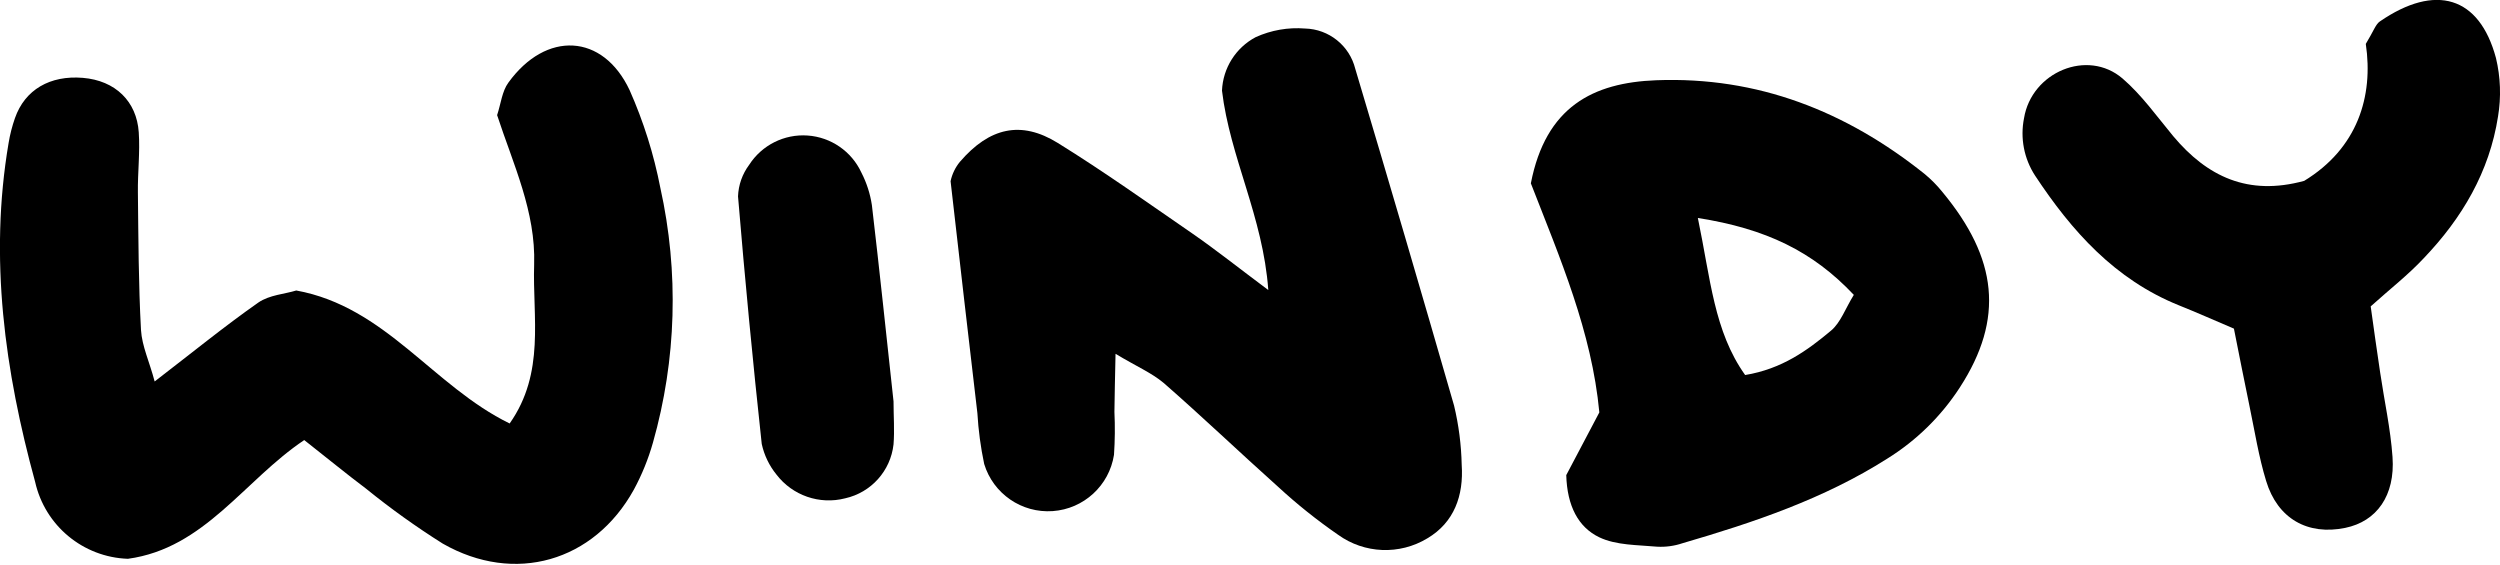
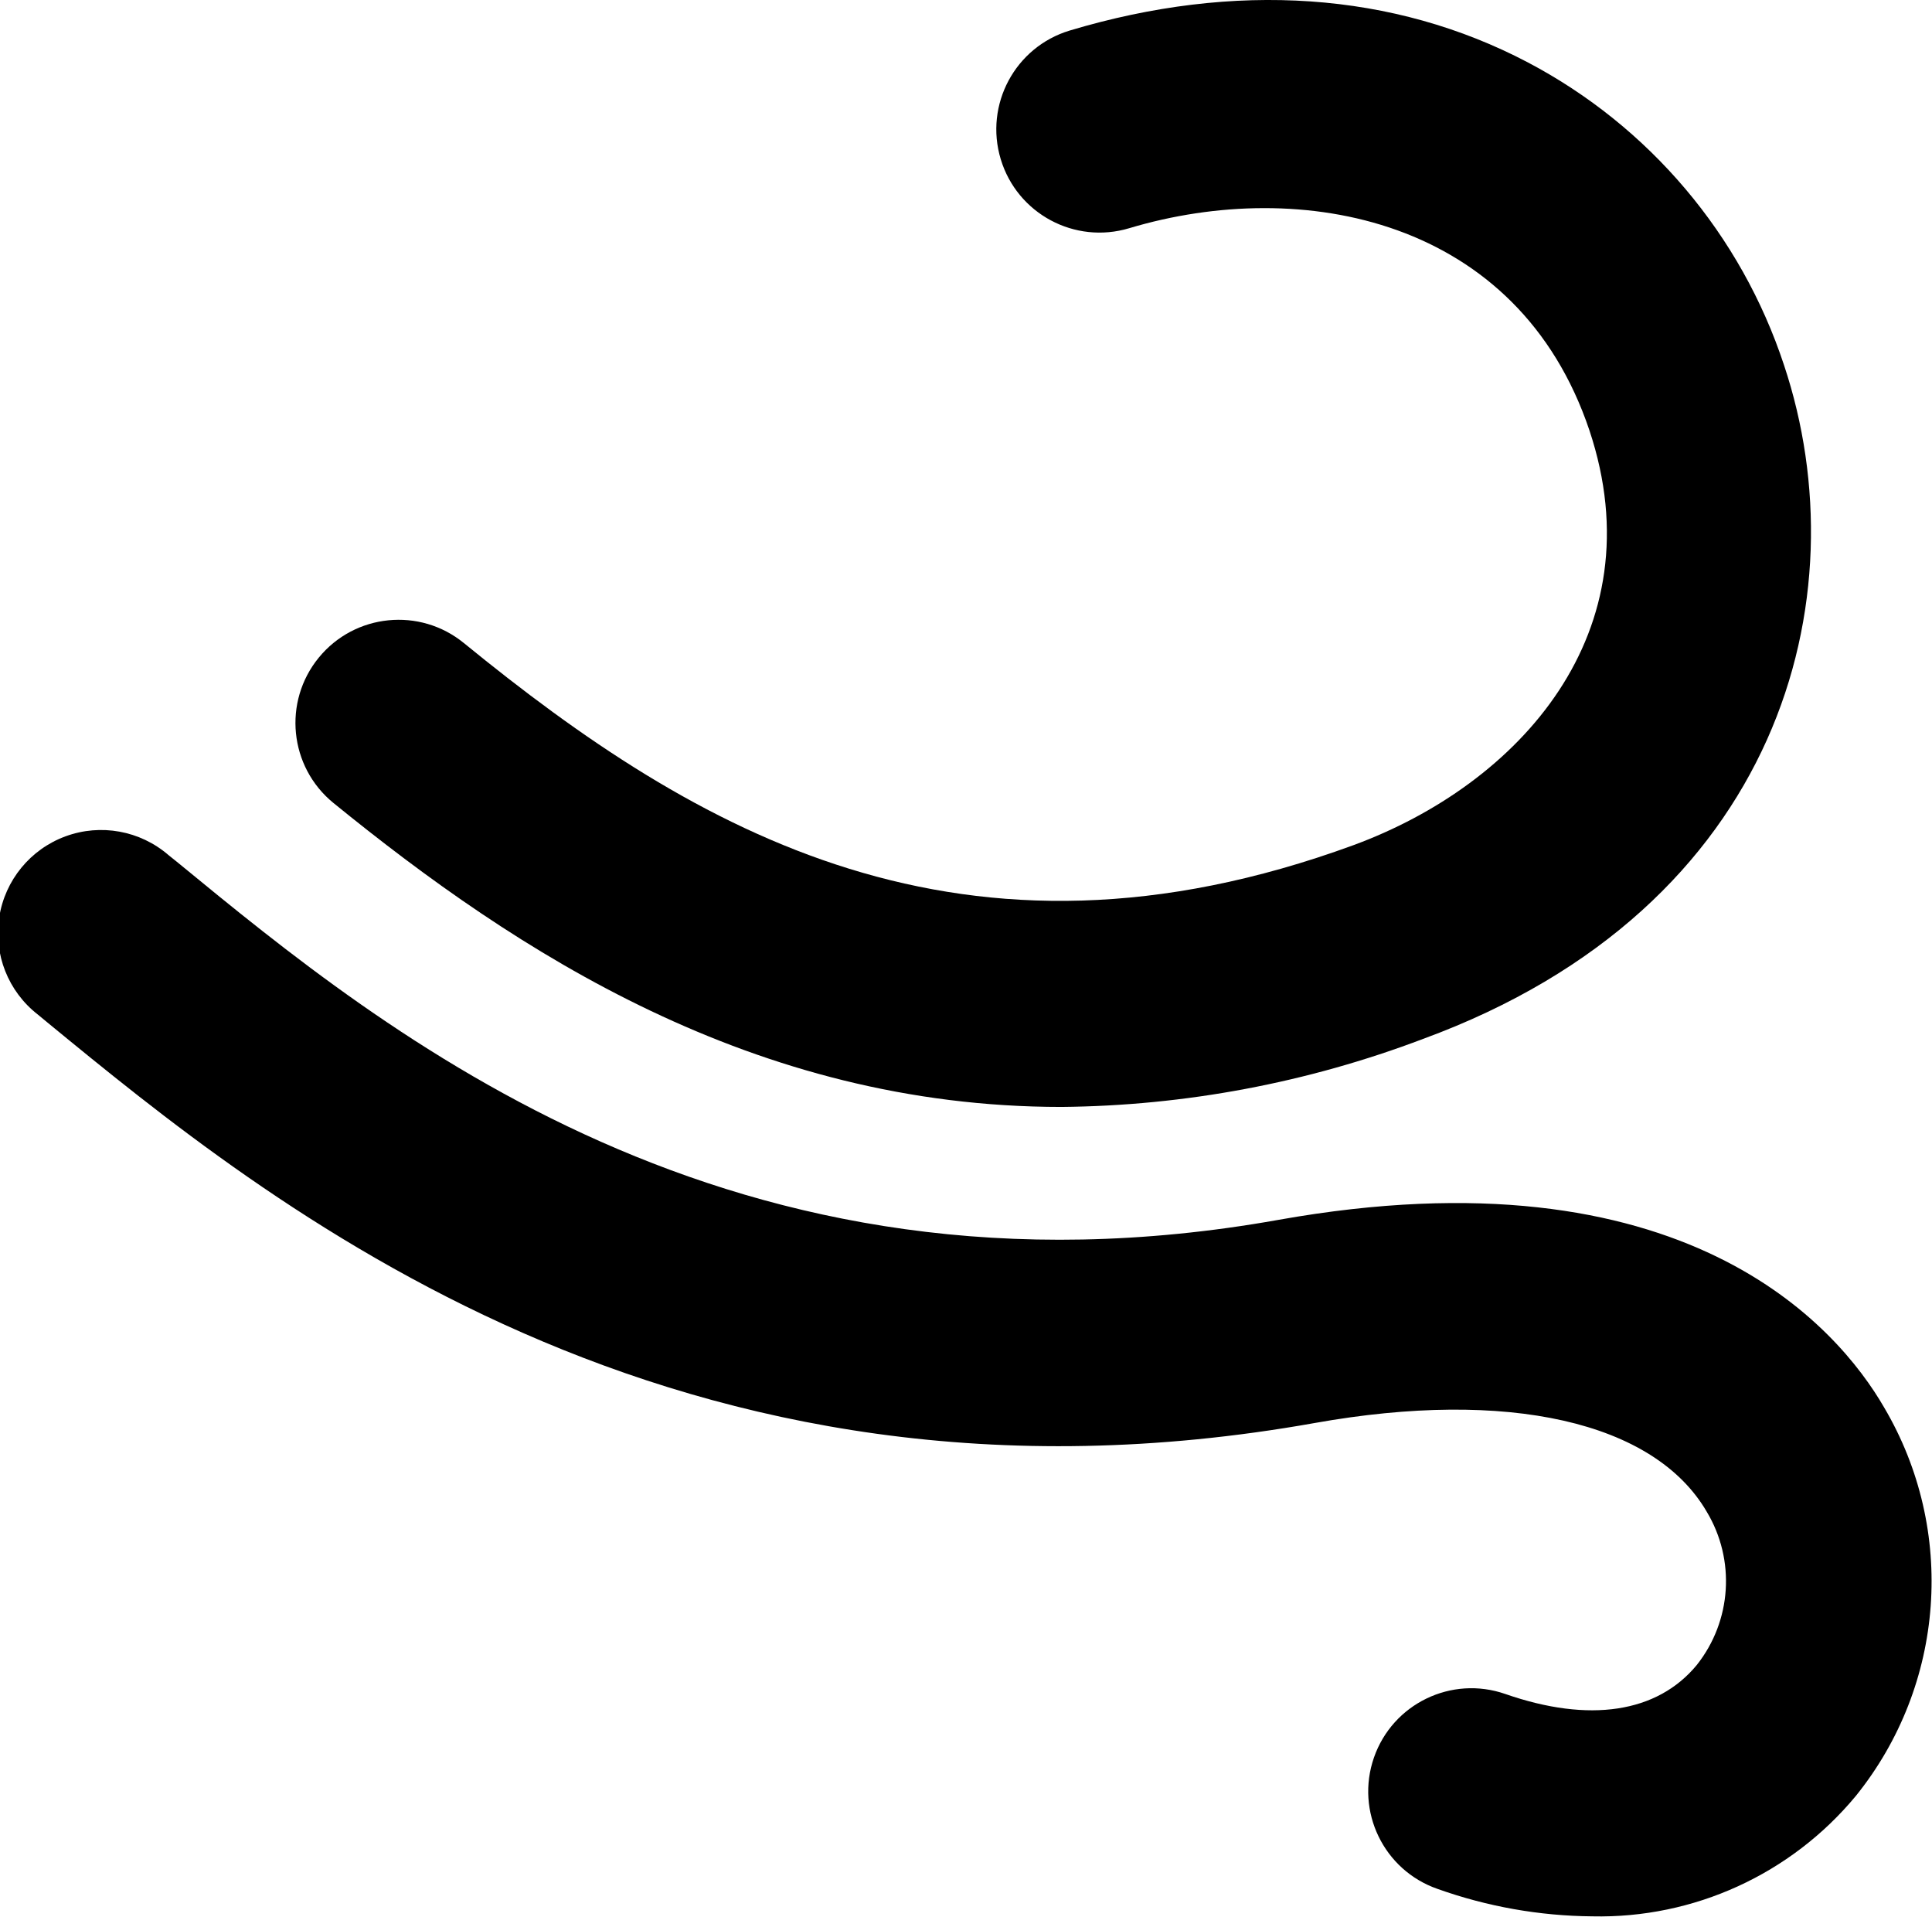
- <svg xmlns="http://www.w3.org/2000/svg" viewBox="0 0 290.98 65.67">
+ <svg xmlns="http://www.w3.org/2000/svg" viewBox="0 0 149.91 148.66">
  <g id="Layer_2" data-name="Layer 2">
    <g id="Layer_1-2" data-name="Layer 1">
-       <path d="M59.32,49.29c4.16-5.91,2.65-12.36,2.85-18.5S59.74,19.14,57.86,13.4c.44-1.33.57-2.77,1.31-3.78,4.38-6.06,11-5.74,14.11.87a52.83,52.83,0,0,1,3.58,11.38A60.59,60.59,0,0,1,76,51.51,26.82,26.82,0,0,1,73.77,57c-4.64,8.38-13.88,11.05-22.24,6.27a91.91,91.91,0,0,1-8.92-6.39c-2.37-1.78-4.66-3.67-7.2-5.66-7,4.69-11.59,12.6-20.52,13.82a11.47,11.47,0,0,1-10.8-8.95C.56,43.2-1.28,30.06,1,16.65a17.13,17.13,0,0,1,.74-2.9c1.16-3.32,4.09-5,7.89-4.69s6.28,2.74,6.52,6.34c.16,2.32-.13,4.66-.1,7,.06,5.32.07,10.66.36,16,.11,1.89,1,3.74,1.59,6,4.36-3.35,8.11-6.41,12.06-9.18,1.29-.9,3.13-1,4.42-1.41C44.9,35.71,50.39,44.93,59.32,49.29Z" />
-       <path d="M129.84,41.18c-.06,2.91-.11,4.84-.13,6.76a43.51,43.51,0,0,1-.05,5A7.77,7.77,0,0,1,114.55,54a40,40,0,0,1-.79-5.91c-1-8.56-2-17.12-3.12-27a5.29,5.29,0,0,1,1.08-2.25c3.44-4,7.12-4.85,11.4-2.2,5.36,3.32,10.52,7,15.72,10.58,2.71,1.88,5.3,3.94,8.78,6.54-.62-8.57-4.46-15.42-5.39-23.21a7.39,7.39,0,0,1,3.93-6.23,11.7,11.7,0,0,1,5.74-1A6.18,6.18,0,0,1,157.74,8q5.85,19.58,11.5,39.2a32.45,32.45,0,0,1,.89,6.91c.24,3.56-.87,6.7-4,8.55a9.42,9.42,0,0,1-10.39-.42,63.48,63.48,0,0,1-7-5.6c-4.47-4-8.79-8.13-13.3-12.07C134,43.37,132.24,42.63,129.84,41.18Z" />
-       <path d="M178.18,21.34c1.73-8.92,7.24-11.72,14.59-12,11.82-.45,22.1,3.61,31.23,10.9a14.59,14.59,0,0,1,2.1,2.13c6.38,7.71,7.22,14.7,2,22.74a27.14,27.14,0,0,1-8.45,8.28c-7.37,4.68-15.54,7.42-23.83,9.84a7.86,7.86,0,0,1-2.95.4c-2.27-.21-4.75-.15-6.72-1.09-2.45-1.17-3.75-3.65-3.85-7.24L186.15,48C185.27,38.61,181.58,30.07,178.18,21.34Zm19.43,4c1.49,7.14,1.88,13.21,5.51,18.31,4.29-.71,7.24-2.86,10-5.17,1.12-.94,1.66-2.56,2.65-4.16C211,29.26,205.56,26.62,197.61,25.37Z" />
-       <path d="M275.93,35.66c.35,2.51.71,5.1,1.1,7.69.48,3.28,1.21,6.54,1.44,9.84.32,4.5-1.85,7.5-5.5,8.25-4.36.9-7.88-1.06-9.21-5.46-.87-2.84-1.33-5.81-1.94-8.73s-1.17-5.81-1.81-9c-2.21-.94-4.3-1.87-6.42-2.72-7.43-3-12.46-8.63-16.73-15.1a9,9,0,0,1-1.28-6.67c.88-5.37,7.39-8.12,11.47-4.62,2.23,1.92,4,4.42,5.89,6.7,3.95,4.71,8.72,7,15.25,5.21,6.19-3.77,8.08-9.81,7.17-15.94.92-1.52,1.14-2.27,1.63-2.61,6.49-4.46,11.59-2.93,13.52,4.25a17.14,17.14,0,0,1,.24,6.81c-1,6.44-4.19,11.84-8.64,16.49C280.29,32,278.21,33.61,275.93,35.66Z" />
-       <path d="M104,46.72c0,1.69.13,3.37,0,5A7.25,7.25,0,0,1,98.37,58a7.66,7.66,0,0,1-8-2.77,8.51,8.51,0,0,1-1.71-3.56q-1.56-14.39-2.76-28.81a6.54,6.54,0,0,1,1.3-3.68,7.47,7.47,0,0,1,13.06.91,12.21,12.21,0,0,1,1.22,3.78C102.38,31.51,103.17,39.12,104,46.72Z" />
+       <path d="M82.36,85.87c-23.86,0-42.26-12-56.5-23.59A8,8,0,0,1,36,49.89c18,14.69,38.72,26.76,69,15.68,12.88-4.73,23.55-16.51,18.33-32.18C117.79,16.9,101,13.7,87.63,17.7A8,8,0,1,1,83,2.37c12.84-3.85,25.14-3,35.55,2.47a41.08,41.08,0,0,1,19.88,23.49c6,18-.2,42.06-28,52.26A81.21,81.21,0,0,1,82.36,85.87Z" />
+       <path d="M123.54,148.66a36.65,36.65,0,0,1-12-2.13,8,8,0,0,1,5.26-15.12c6.52,2.27,11.79,1.47,14.86-2.25a10.46,10.46,0,0,0,.77-11.89c-4.08-7-15.46-9.55-30.42-6.88-49.7,8.85-81.33-17.12-98.33-31.07l-.75-.62A8,8,0,1,1,13.07,66.33l.77.62C29.89,80.13,56.77,102.2,99.2,94.63c31.49-5.61,43.39,8.31,47,14.56A26.53,26.53,0,0,1,144,139.32,25.83,25.83,0,0,1,123.54,148.66Z" />
    </g>
  </g>
</svg>
